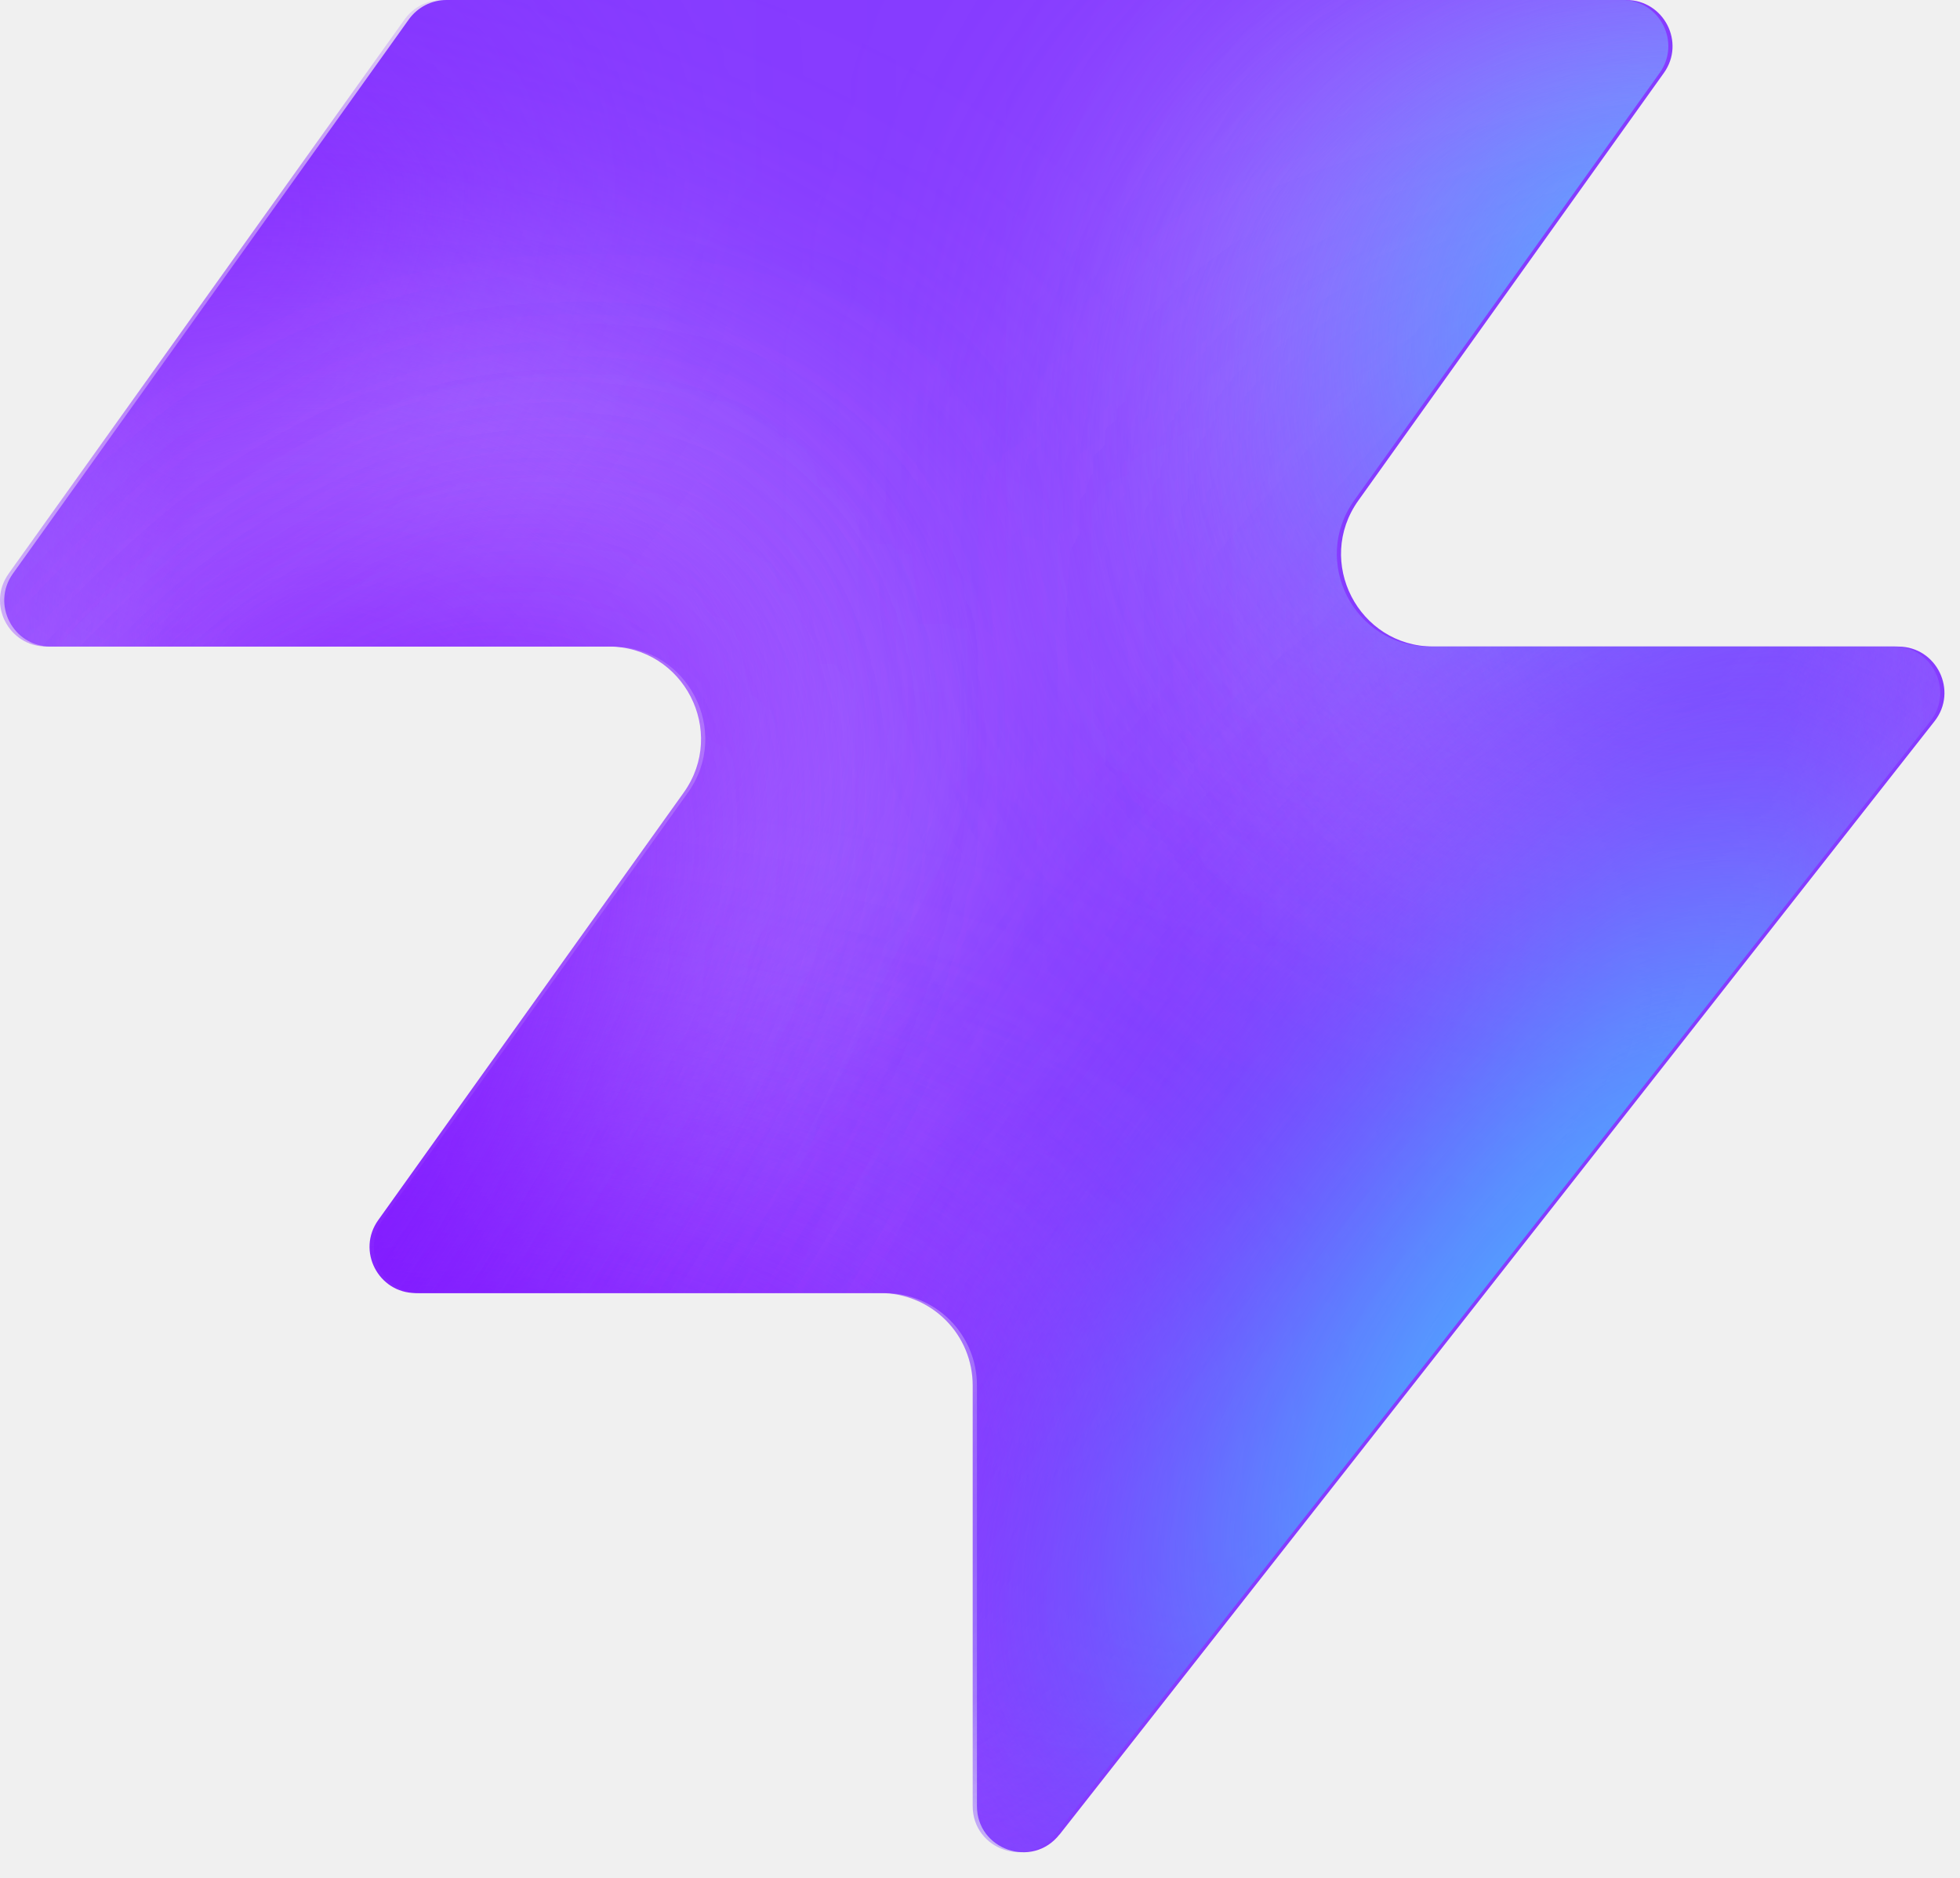
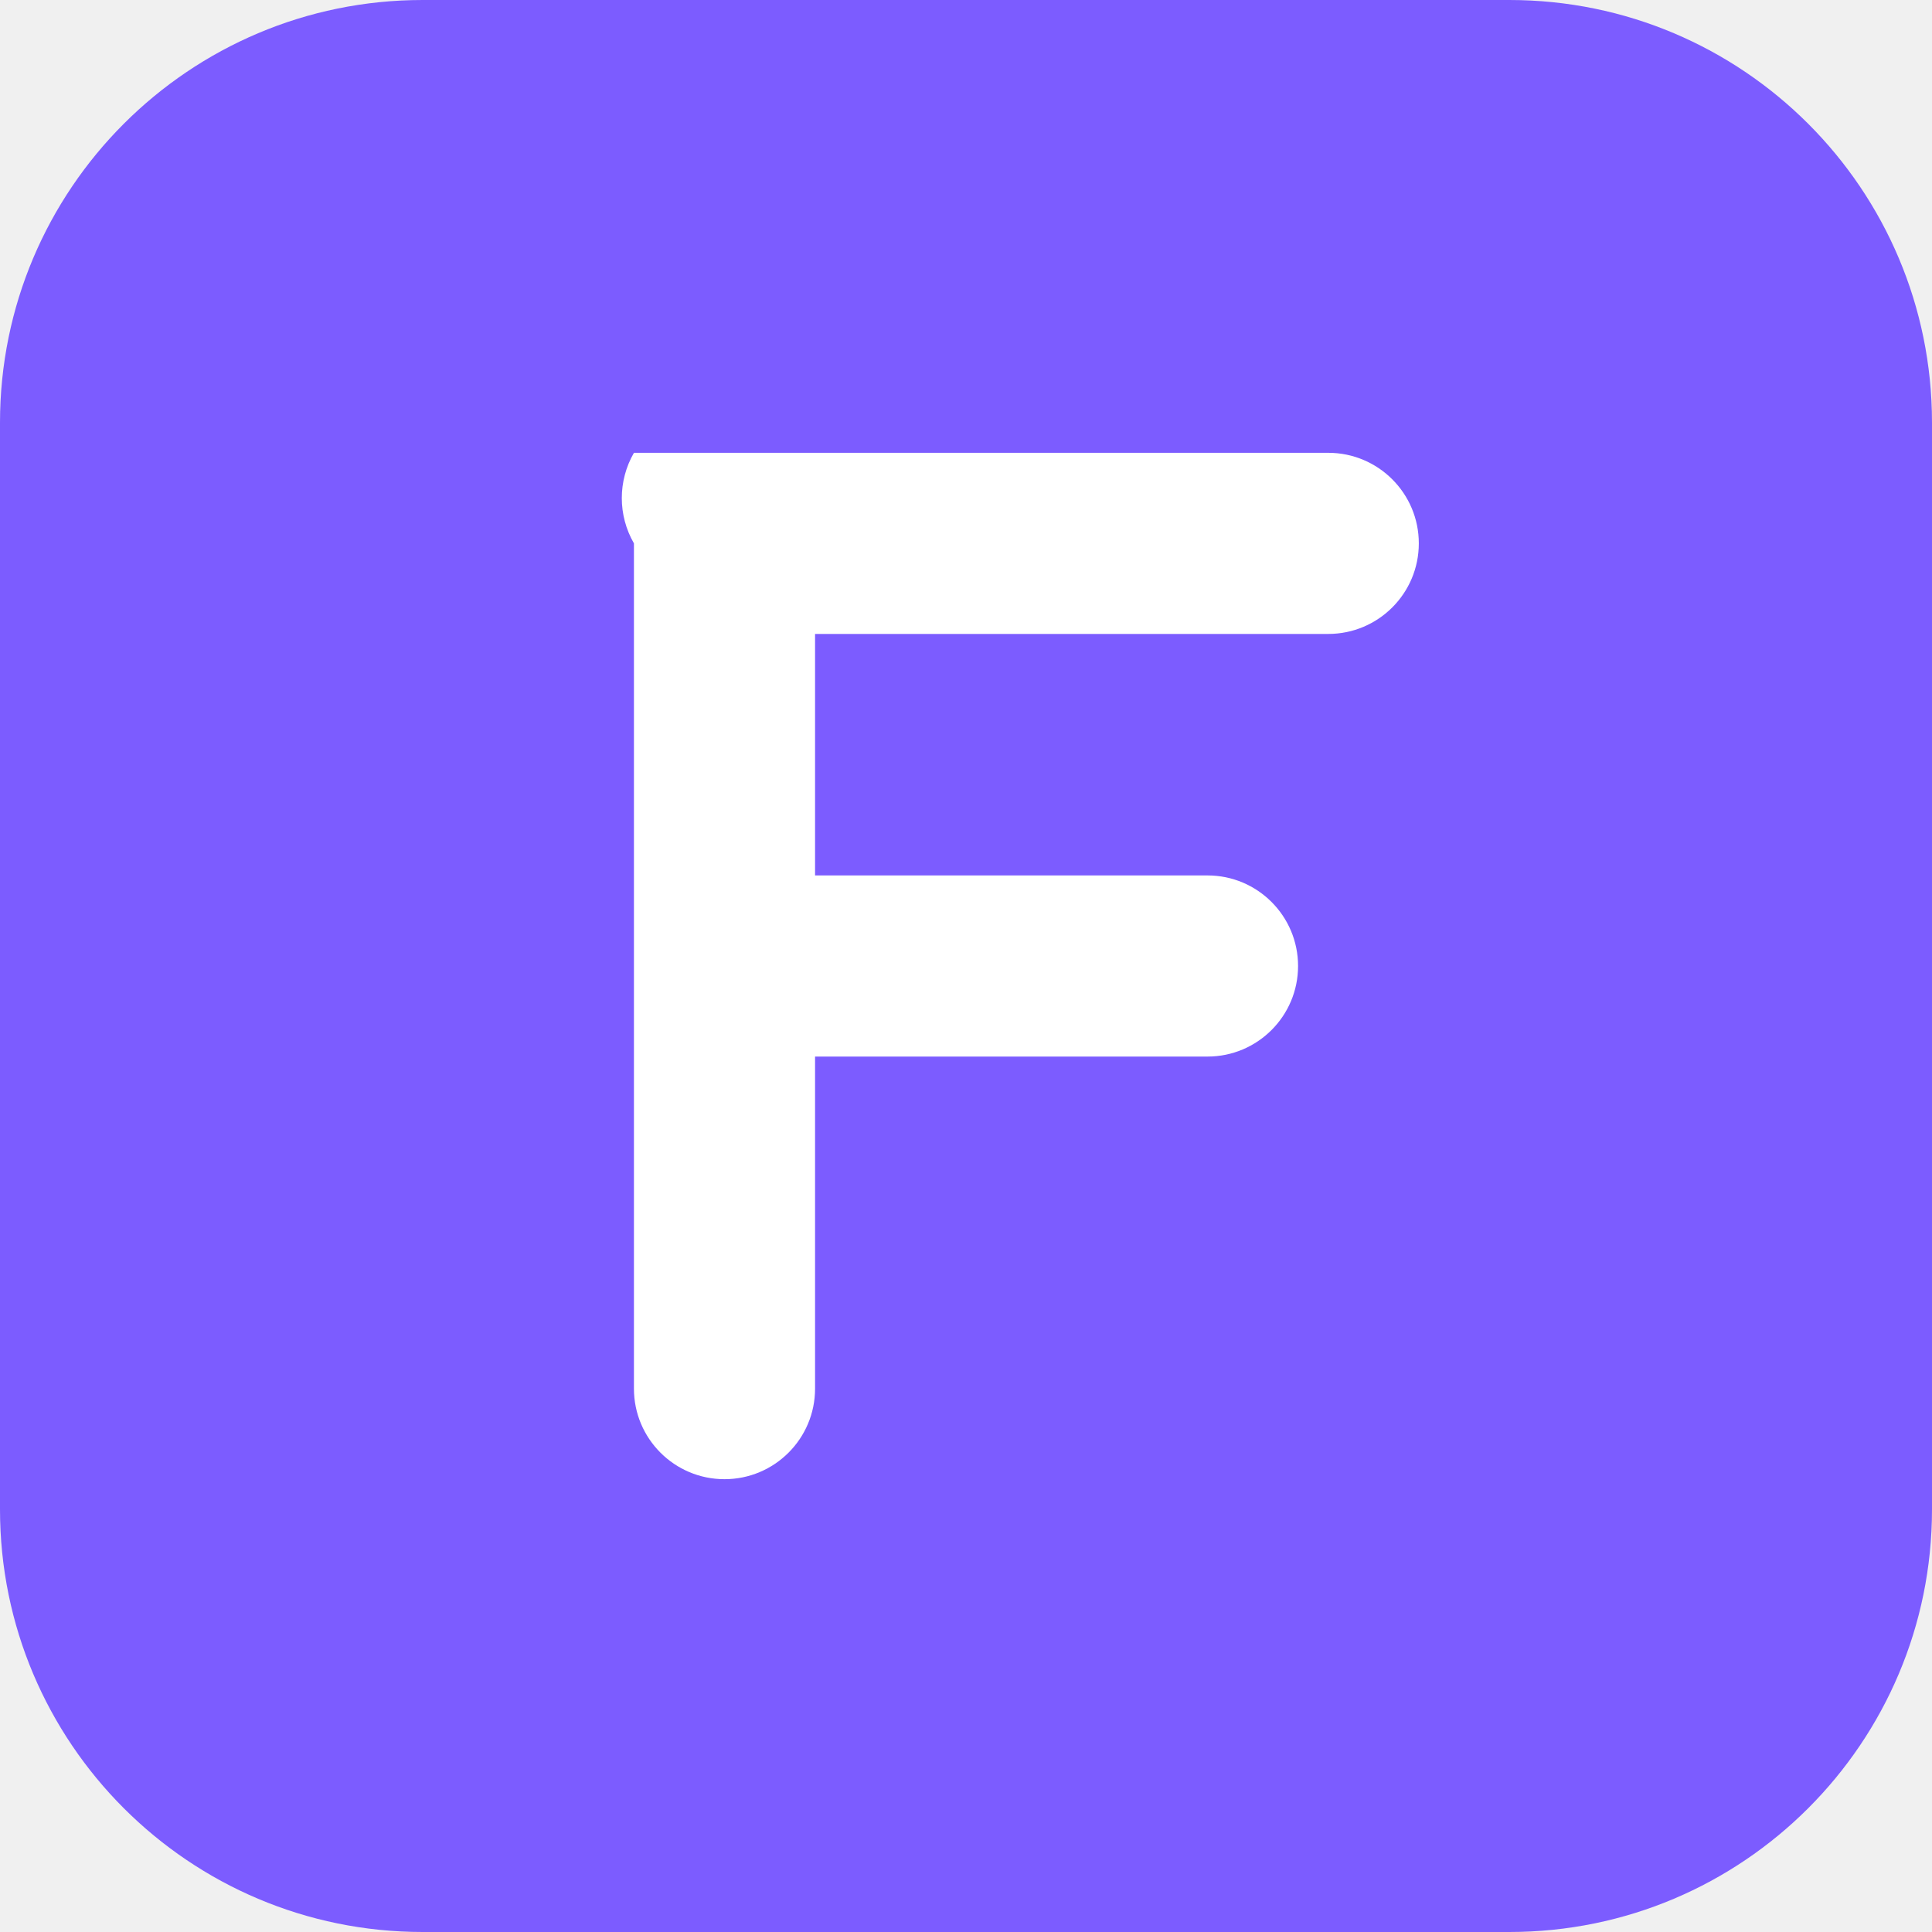
- <svg xmlns="http://www.w3.org/2000/svg" width="48" height="46" fill="none" viewBox="0 0 48 46">
-   <path fill="#863bff" d="M25.946 44.938c-.664.845-2.021.375-2.021-.698V33.937a2.26 2.26 0 0 0-2.262-2.262H10.287c-.92 0-1.456-1.04-.92-1.788l7.48-10.471c1.07-1.497 0-3.578-1.842-3.578H1.237c-.92 0-1.456-1.04-.92-1.788L10.013.474c.214-.297.556-.474.92-.474h28.894c.92 0 1.456 1.04.92 1.788l-7.48 10.471c-1.07 1.498 0 3.579 1.842 3.579h11.377c.943 0 1.473 1.088.89 1.83L25.947 44.94z" style="fill:#863bff;fill:color(display-p3 .525 .23 1);fill-opacity:1" />
-   <mask id="a" width="48" height="46" x="0" y="0" maskUnits="userSpaceOnUse" style="mask-type:alpha">
-     <path fill="#000" d="M25.842 44.938c-.664.844-2.021.375-2.021-.698V33.937a2.26 2.26 0 0 0-2.262-2.262H10.183c-.92 0-1.456-1.04-.92-1.788l7.48-10.471c1.07-1.498 0-3.579-1.842-3.579H1.133c-.92 0-1.456-1.04-.92-1.787L9.91.473c.214-.297.556-.474.92-.474h28.894c.92 0 1.456 1.04.92 1.788l-7.48 10.471c-1.07 1.498 0 3.578 1.842 3.578h11.377c.943 0 1.473 1.088.89 1.832L25.843 44.94z" style="fill:#000;fill-opacity:1" />
-   </mask>
-   <g mask="url(#a)">
-     <g filter="url(#b)">
-       <ellipse cx="5.508" cy="14.704" fill="#ede6ff" rx="5.508" ry="14.704" style="fill:#ede6ff;fill:color(display-p3 .927 .903 1);fill-opacity:1" transform="matrix(.00324 1 1 -.00324 -4.47 31.516)" />
-     </g>
-     <g filter="url(#c)">
-       <ellipse cx="10.399" cy="29.851" fill="#ede6ff" rx="10.399" ry="29.851" style="fill:#ede6ff;fill:color(display-p3 .927 .903 1);fill-opacity:1" transform="matrix(.00324 1 1 -.00324 -39.328 7.883)" />
-     </g>
-     <g filter="url(#d)">
-       <ellipse cx="5.508" cy="30.487" fill="#7e14ff" rx="5.508" ry="30.487" style="fill:#7e14ff;fill:color(display-p3 .492 .077 1);fill-opacity:1" transform="rotate(89.814 -25.913 -14.639)scale(1 -1)" />
-     </g>
-     <g filter="url(#e)">
-       <ellipse cx="5.508" cy="30.599" fill="#7e14ff" rx="5.508" ry="30.599" style="fill:#7e14ff;fill:color(display-p3 .492 .077 1);fill-opacity:1" transform="rotate(89.814 -32.644 -3.334)scale(1 -1)" />
-     </g>
-     <g filter="url(#f)">
-       <ellipse cx="5.508" cy="30.599" fill="#7e14ff" rx="5.508" ry="30.599" style="fill:#7e14ff;fill:color(display-p3 .492 .077 1);fill-opacity:1" transform="matrix(.00324 1 1 -.00324 -34.34 30.47)" />
-     </g>
-     <g filter="url(#g)">
-       <ellipse cx="14.072" cy="22.078" fill="#ede6ff" rx="14.072" ry="22.078" style="fill:#ede6ff;fill:color(display-p3 .927 .903 1);fill-opacity:1" transform="rotate(93.35 24.506 48.493)scale(-1 1)" />
-     </g>
-     <g filter="url(#h)">
-       <ellipse cx="3.47" cy="21.501" fill="#7e14ff" rx="3.47" ry="21.501" style="fill:#7e14ff;fill:color(display-p3 .492 .077 1);fill-opacity:1" transform="rotate(89.009 28.708 47.59)scale(-1 1)" />
-     </g>
-     <g filter="url(#i)">
-       <ellipse cx="3.47" cy="21.501" fill="#7e14ff" rx="3.47" ry="21.501" style="fill:#7e14ff;fill:color(display-p3 .492 .077 1);fill-opacity:1" transform="rotate(89.009 28.708 47.59)scale(-1 1)" />
-     </g>
-     <g filter="url(#j)">
-       <ellipse cx=".387" cy="8.972" fill="#7e14ff" rx="4.407" ry="29.108" style="fill:#7e14ff;fill:color(display-p3 .492 .077 1);fill-opacity:1" transform="rotate(39.51 .387 8.972)" />
-     </g>
-     <g filter="url(#k)">
-       <ellipse cx="47.523" cy="-6.092" fill="#7e14ff" rx="4.407" ry="29.108" style="fill:#7e14ff;fill:color(display-p3 .492 .077 1);fill-opacity:1" transform="rotate(37.892 47.523 -6.092)" />
-     </g>
-     <g filter="url(#l)">
-       <ellipse cx="41.412" cy="6.333" fill="#47bfff" rx="5.971" ry="9.665" style="fill:#47bfff;fill:color(display-p3 .28 .748 1);fill-opacity:1" transform="rotate(37.892 41.412 6.333)" />
-     </g>
-     <g filter="url(#m)">
-       <ellipse cx="-1.879" cy="38.332" fill="#7e14ff" rx="4.407" ry="29.108" style="fill:#7e14ff;fill:color(display-p3 .492 .077 1);fill-opacity:1" transform="rotate(37.892 -1.88 38.332)" />
-     </g>
-     <g filter="url(#n)">
-       <ellipse cx="-1.879" cy="38.332" fill="#7e14ff" rx="4.407" ry="29.108" style="fill:#7e14ff;fill:color(display-p3 .492 .077 1);fill-opacity:1" transform="rotate(37.892 -1.88 38.332)" />
-     </g>
-     <g filter="url(#o)">
-       <ellipse cx="35.651" cy="29.907" fill="#7e14ff" rx="4.407" ry="29.108" style="fill:#7e14ff;fill:color(display-p3 .492 .077 1);fill-opacity:1" transform="rotate(37.892 35.651 29.907)" />
-     </g>
-     <g filter="url(#p)">
-       <ellipse cx="38.418" cy="32.4" fill="#47bfff" rx="5.971" ry="15.297" style="fill:#47bfff;fill:color(display-p3 .28 .748 1);fill-opacity:1" transform="rotate(37.892 38.418 32.4)" />
-     </g>
-   </g>
-   <defs>
-     <filter id="b" width="60.045" height="41.654" x="-19.77" y="16.149" color-interpolation-filters="sRGB" filterUnits="userSpaceOnUse">
-       <feFlood flood-opacity="0" result="BackgroundImageFix" />
-       <feBlend in="SourceGraphic" in2="BackgroundImageFix" result="shape" />
-       <feGaussianBlur result="effect1_foregroundBlur_2002_17158" stdDeviation="7.659" />
-     </filter>
-     <filter id="c" width="90.34" height="51.437" x="-54.613" y="-7.533" color-interpolation-filters="sRGB" filterUnits="userSpaceOnUse">
-       <feFlood flood-opacity="0" result="BackgroundImageFix" />
-       <feBlend in="SourceGraphic" in2="BackgroundImageFix" result="shape" />
-       <feGaussianBlur result="effect1_foregroundBlur_2002_17158" stdDeviation="7.659" />
-     </filter>
-     <filter id="d" width="79.355" height="29.4" x="-49.64" y="2.03" color-interpolation-filters="sRGB" filterUnits="userSpaceOnUse">
-       <feFlood flood-opacity="0" result="BackgroundImageFix" />
-       <feBlend in="SourceGraphic" in2="BackgroundImageFix" result="shape" />
-       <feGaussianBlur result="effect1_foregroundBlur_2002_17158" stdDeviation="4.596" />
-     </filter>
-     <filter id="e" width="79.579" height="29.4" x="-45.045" y="20.029" color-interpolation-filters="sRGB" filterUnits="userSpaceOnUse">
-       <feFlood flood-opacity="0" result="BackgroundImageFix" />
-       <feBlend in="SourceGraphic" in2="BackgroundImageFix" result="shape" />
-       <feGaussianBlur result="effect1_foregroundBlur_2002_17158" stdDeviation="4.596" />
-     </filter>
-     <filter id="f" width="79.579" height="29.4" x="-43.513" y="21.178" color-interpolation-filters="sRGB" filterUnits="userSpaceOnUse">
-       <feFlood flood-opacity="0" result="BackgroundImageFix" />
-       <feBlend in="SourceGraphic" in2="BackgroundImageFix" result="shape" />
-       <feGaussianBlur result="effect1_foregroundBlur_2002_17158" stdDeviation="4.596" />
-     </filter>
-     <filter id="g" width="74.749" height="58.852" x="15.756" y="-17.901" color-interpolation-filters="sRGB" filterUnits="userSpaceOnUse">
-       <feFlood flood-opacity="0" result="BackgroundImageFix" />
-       <feBlend in="SourceGraphic" in2="BackgroundImageFix" result="shape" />
-       <feGaussianBlur result="effect1_foregroundBlur_2002_17158" stdDeviation="7.659" />
-     </filter>
-     <filter id="h" width="61.377" height="25.362" x="23.548" y="2.284" color-interpolation-filters="sRGB" filterUnits="userSpaceOnUse">
-       <feFlood flood-opacity="0" result="BackgroundImageFix" />
-       <feBlend in="SourceGraphic" in2="BackgroundImageFix" result="shape" />
-       <feGaussianBlur result="effect1_foregroundBlur_2002_17158" stdDeviation="4.596" />
-     </filter>
-     <filter id="i" width="61.377" height="25.362" x="23.548" y="2.284" color-interpolation-filters="sRGB" filterUnits="userSpaceOnUse">
-       <feFlood flood-opacity="0" result="BackgroundImageFix" />
-       <feBlend in="SourceGraphic" in2="BackgroundImageFix" result="shape" />
-       <feGaussianBlur result="effect1_foregroundBlur_2002_17158" stdDeviation="4.596" />
-     </filter>
-     <filter id="j" width="56.045" height="63.649" x="-27.636" y="-22.853" color-interpolation-filters="sRGB" filterUnits="userSpaceOnUse">
-       <feFlood flood-opacity="0" result="BackgroundImageFix" />
-       <feBlend in="SourceGraphic" in2="BackgroundImageFix" result="shape" />
-       <feGaussianBlur result="effect1_foregroundBlur_2002_17158" stdDeviation="4.596" />
-     </filter>
-     <filter id="k" width="54.814" height="64.646" x="20.116" y="-38.415" color-interpolation-filters="sRGB" filterUnits="userSpaceOnUse">
-       <feFlood flood-opacity="0" result="BackgroundImageFix" />
-       <feBlend in="SourceGraphic" in2="BackgroundImageFix" result="shape" />
-       <feGaussianBlur result="effect1_foregroundBlur_2002_17158" stdDeviation="4.596" />
-     </filter>
-     <filter id="l" width="33.541" height="35.313" x="24.641" y="-11.323" color-interpolation-filters="sRGB" filterUnits="userSpaceOnUse">
-       <feFlood flood-opacity="0" result="BackgroundImageFix" />
-       <feBlend in="SourceGraphic" in2="BackgroundImageFix" result="shape" />
-       <feGaussianBlur result="effect1_foregroundBlur_2002_17158" stdDeviation="4.596" />
-     </filter>
-     <filter id="m" width="54.814" height="64.646" x="-29.286" y="6.009" color-interpolation-filters="sRGB" filterUnits="userSpaceOnUse">
-       <feFlood flood-opacity="0" result="BackgroundImageFix" />
-       <feBlend in="SourceGraphic" in2="BackgroundImageFix" result="shape" />
-       <feGaussianBlur result="effect1_foregroundBlur_2002_17158" stdDeviation="4.596" />
-     </filter>
-     <filter id="n" width="54.814" height="64.646" x="-29.286" y="6.009" color-interpolation-filters="sRGB" filterUnits="userSpaceOnUse">
-       <feFlood flood-opacity="0" result="BackgroundImageFix" />
-       <feBlend in="SourceGraphic" in2="BackgroundImageFix" result="shape" />
-       <feGaussianBlur result="effect1_foregroundBlur_2002_17158" stdDeviation="4.596" />
-     </filter>
-     <filter id="o" width="54.814" height="64.646" x="8.244" y="-2.416" color-interpolation-filters="sRGB" filterUnits="userSpaceOnUse">
-       <feFlood flood-opacity="0" result="BackgroundImageFix" />
-       <feBlend in="SourceGraphic" in2="BackgroundImageFix" result="shape" />
-       <feGaussianBlur result="effect1_foregroundBlur_2002_17158" stdDeviation="4.596" />
-     </filter>
-     <filter id="p" width="39.409" height="43.623" x="18.713" y="10.588" color-interpolation-filters="sRGB" filterUnits="userSpaceOnUse">
-       <feFlood flood-opacity="0" result="BackgroundImageFix" />
-       <feBlend in="SourceGraphic" in2="BackgroundImageFix" result="shape" />
-       <feGaussianBlur result="effect1_foregroundBlur_2002_17158" stdDeviation="4.596" />
-     </filter>
-   </defs>
+ <svg xmlns="http://www.w3.org/2000/svg" viewBox="0 0 64 64">
+   <rect width="64" height="64" rx="14" fill="#7c5cff" />
+   <path fill="#fff" d="M21 15h23a3 3 0 0 1 0 6H27v8h13a3 3 0 0 1 0 6H27v11a3 3 0 0 1-6 0V18a3 3 0 0 1 0-3z" />
</svg>
